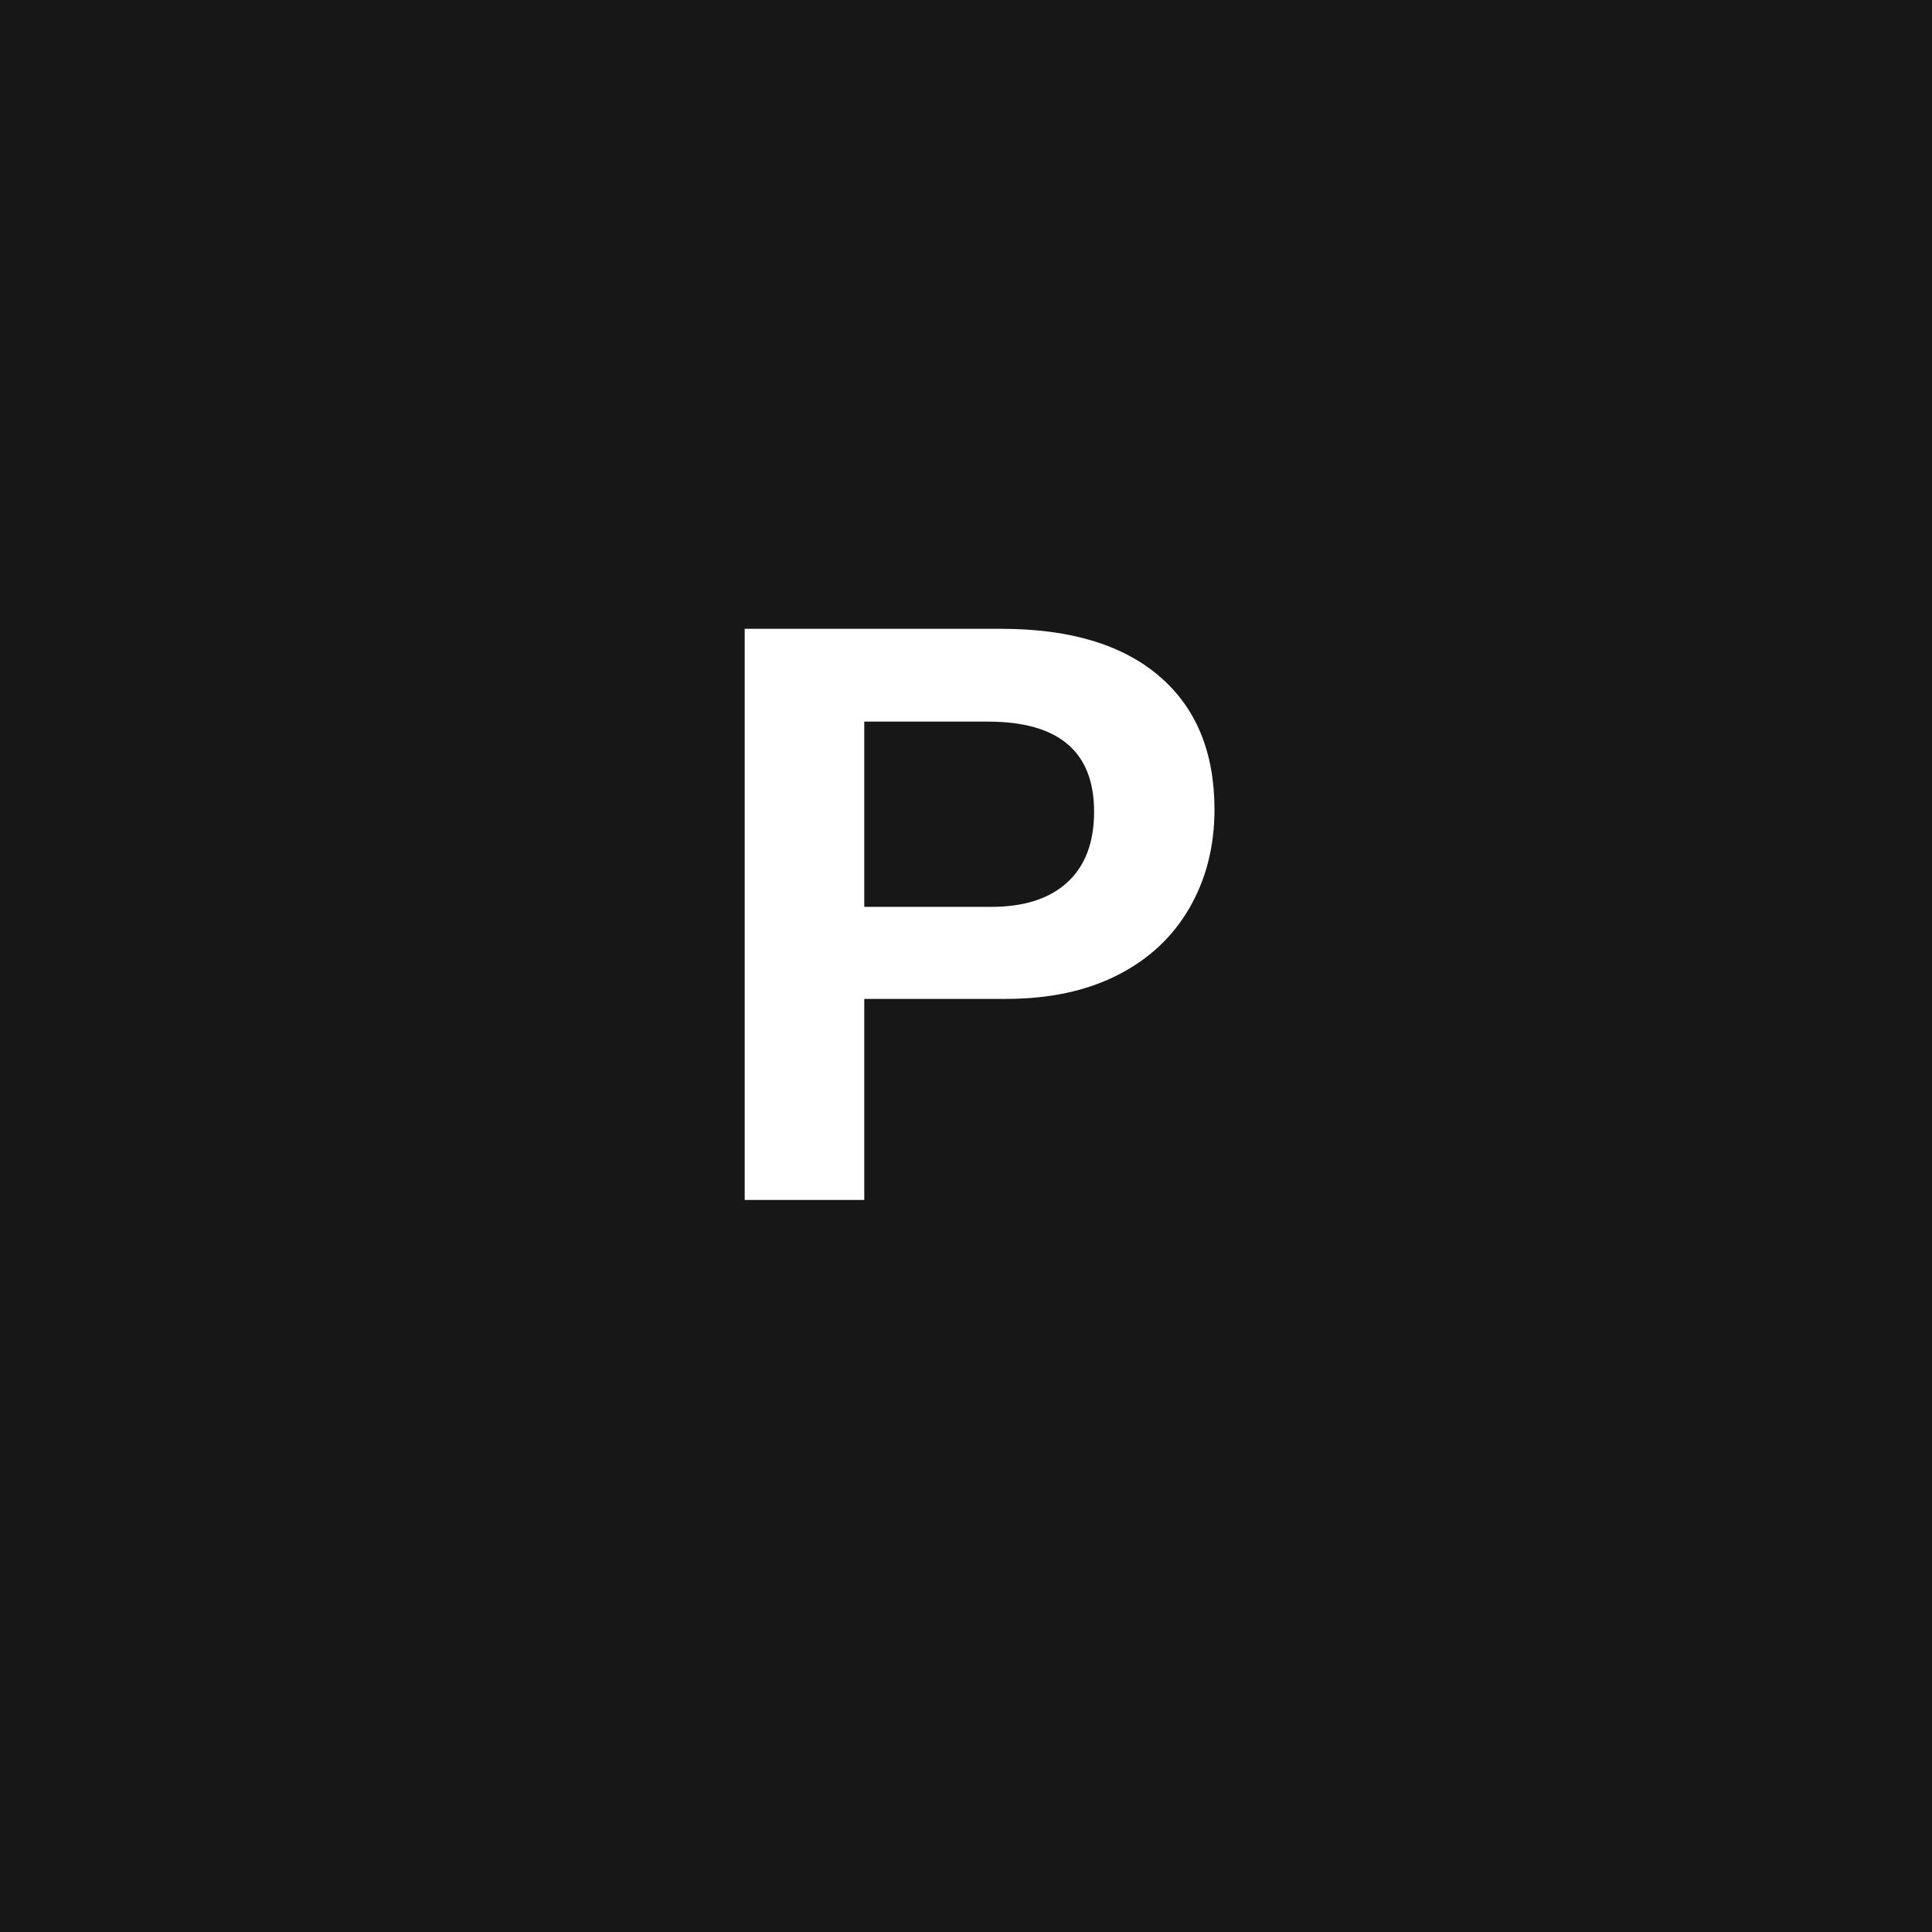
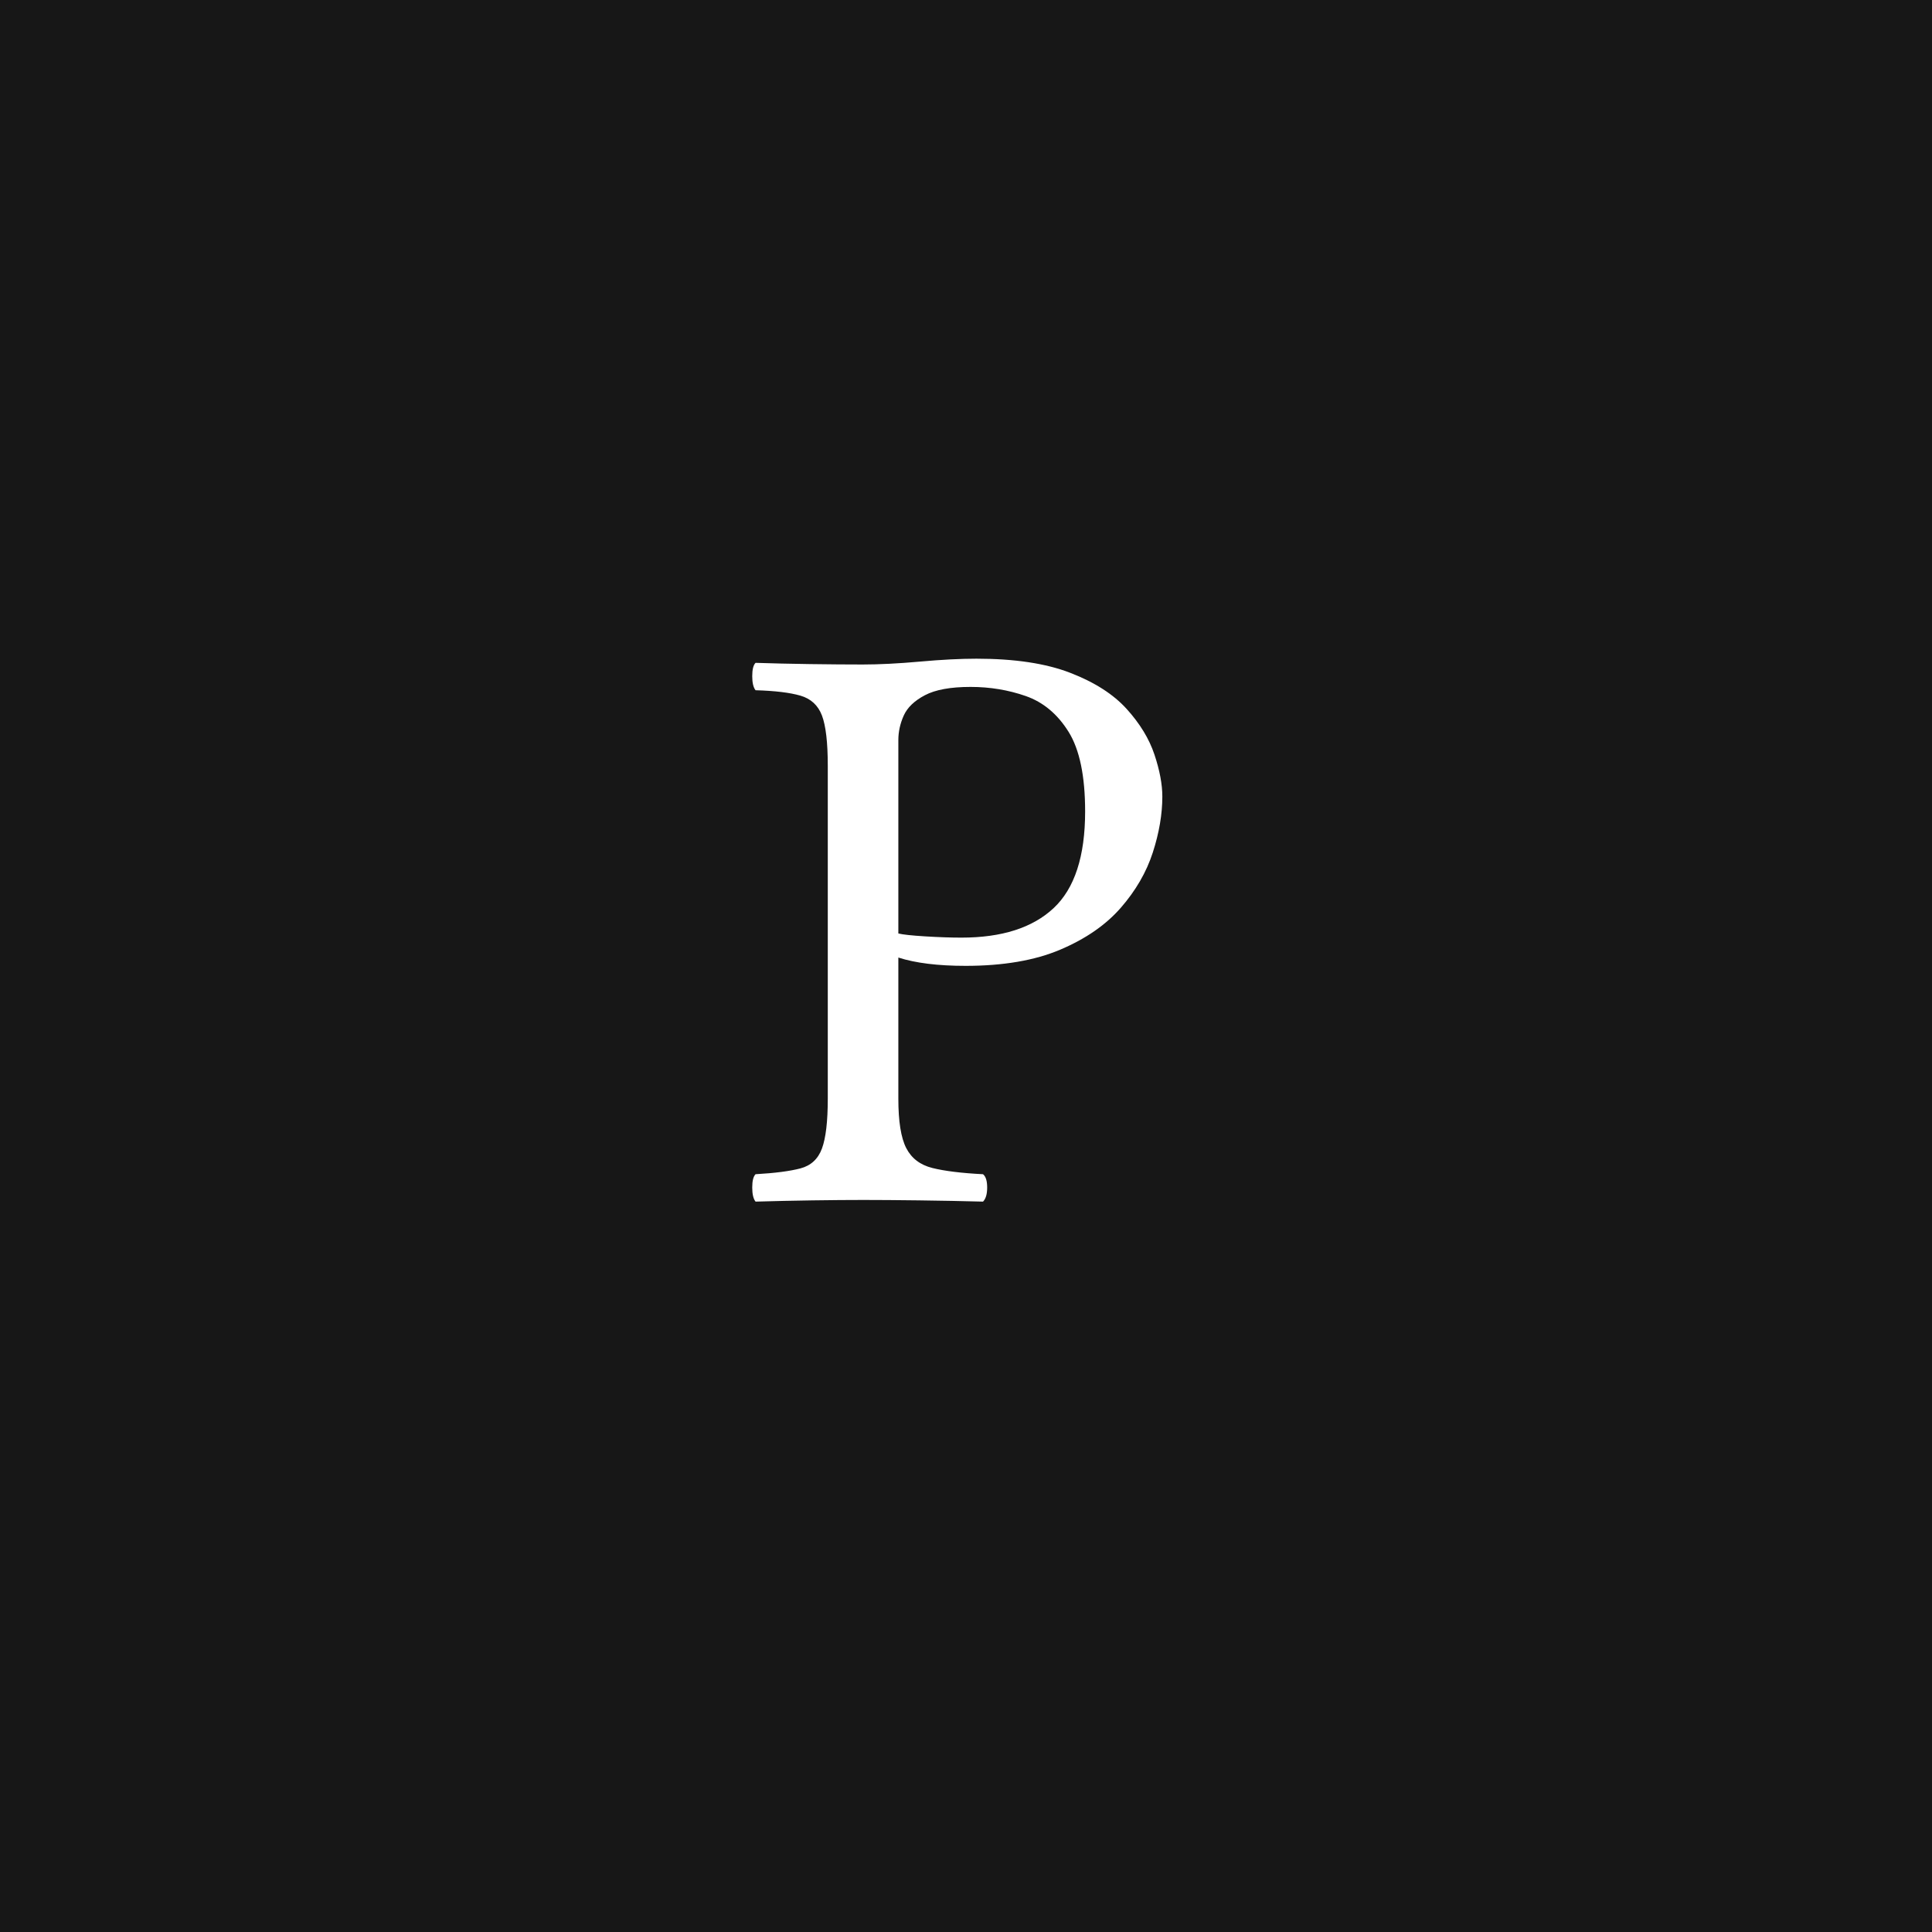
<svg xmlns="http://www.w3.org/2000/svg" viewBox="0 0 512 512">
  <rect width="512" height="512" fill="#171717" />
-   <text x="256" y="318" font-family="Arial, Helvetica, sans-serif" font-size="220" font-weight="700" fill="#ffffff" text-anchor="middle">P</text>
+   <path transform="translate(196.490 318) scale(0.22 -0.22)" fill="#ffffff" d="M104 523Q104 565 97.0 583.5Q90 602 71.0 607.5Q52 613 17 614Q13 619 13.0 631.0Q13 643 17 647Q47 646 82.5 645.5Q118 645 146 645Q176 645 215.0 648.5Q254 652 283 652Q352 652 396.0 635.0Q440 618 464.0 591.5Q488 565 497.5 536.5Q507 508 507 486Q507 454 495.5 418.5Q484 383 457.0 352.0Q430 321 384.0 301.5Q338 282 270 282Q220 282 189 292V122Q189 81 198.5 62.5Q208 44 230.0 38.5Q252 33 291 31Q296 27 296.0 15.0Q296 3 291 -2Q254 -1 214.0 -0.5Q174 0 147 0Q120 0 85.5 -0.5Q51 -1 17 -2Q13 3 13.0 15.0Q13 27 17 31Q52 33 71.0 38.0Q90 43 97.0 62.0Q104 81 104 122ZM189 554V321Q197 319 221.5 317.5Q246 316 265 316Q338 316 376.0 351.5Q414 387 414 468Q414 532 394.0 564.0Q374 596 342.5 607.0Q311 618 276 618Q240 618 221.0 608.0Q202 598 195.5 583.5Q189 569 189 554Z" />
</svg>
